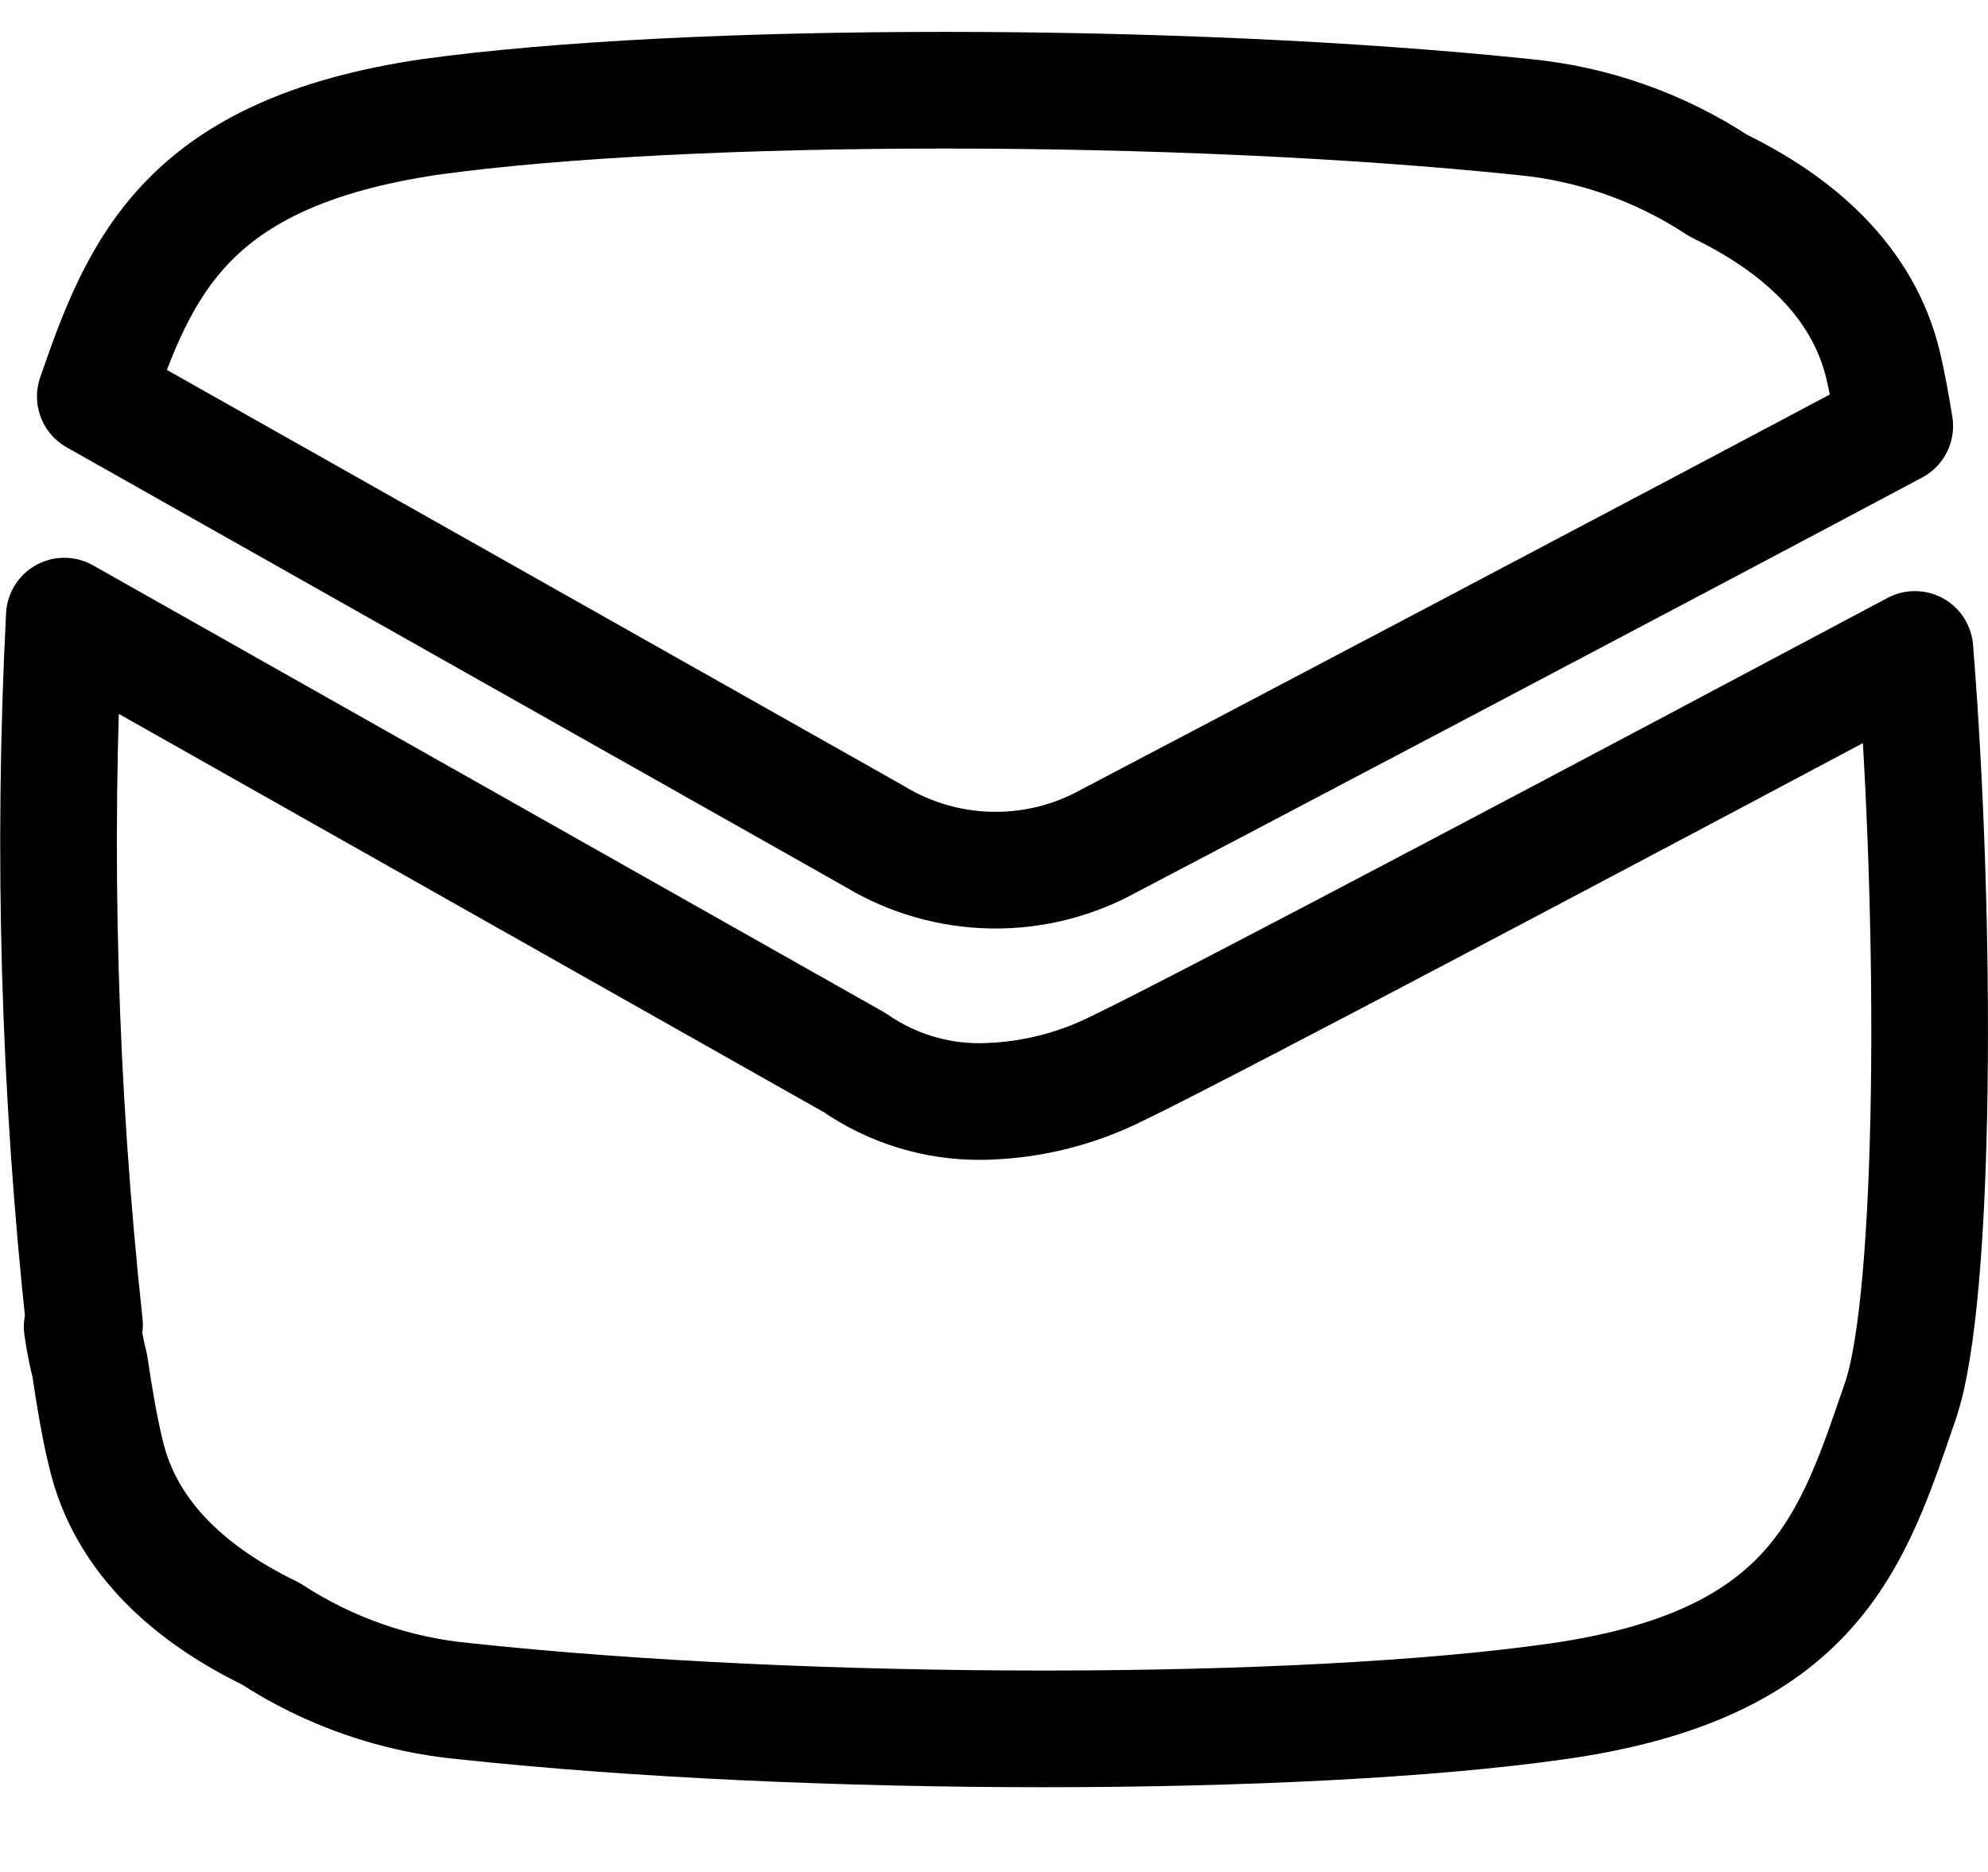
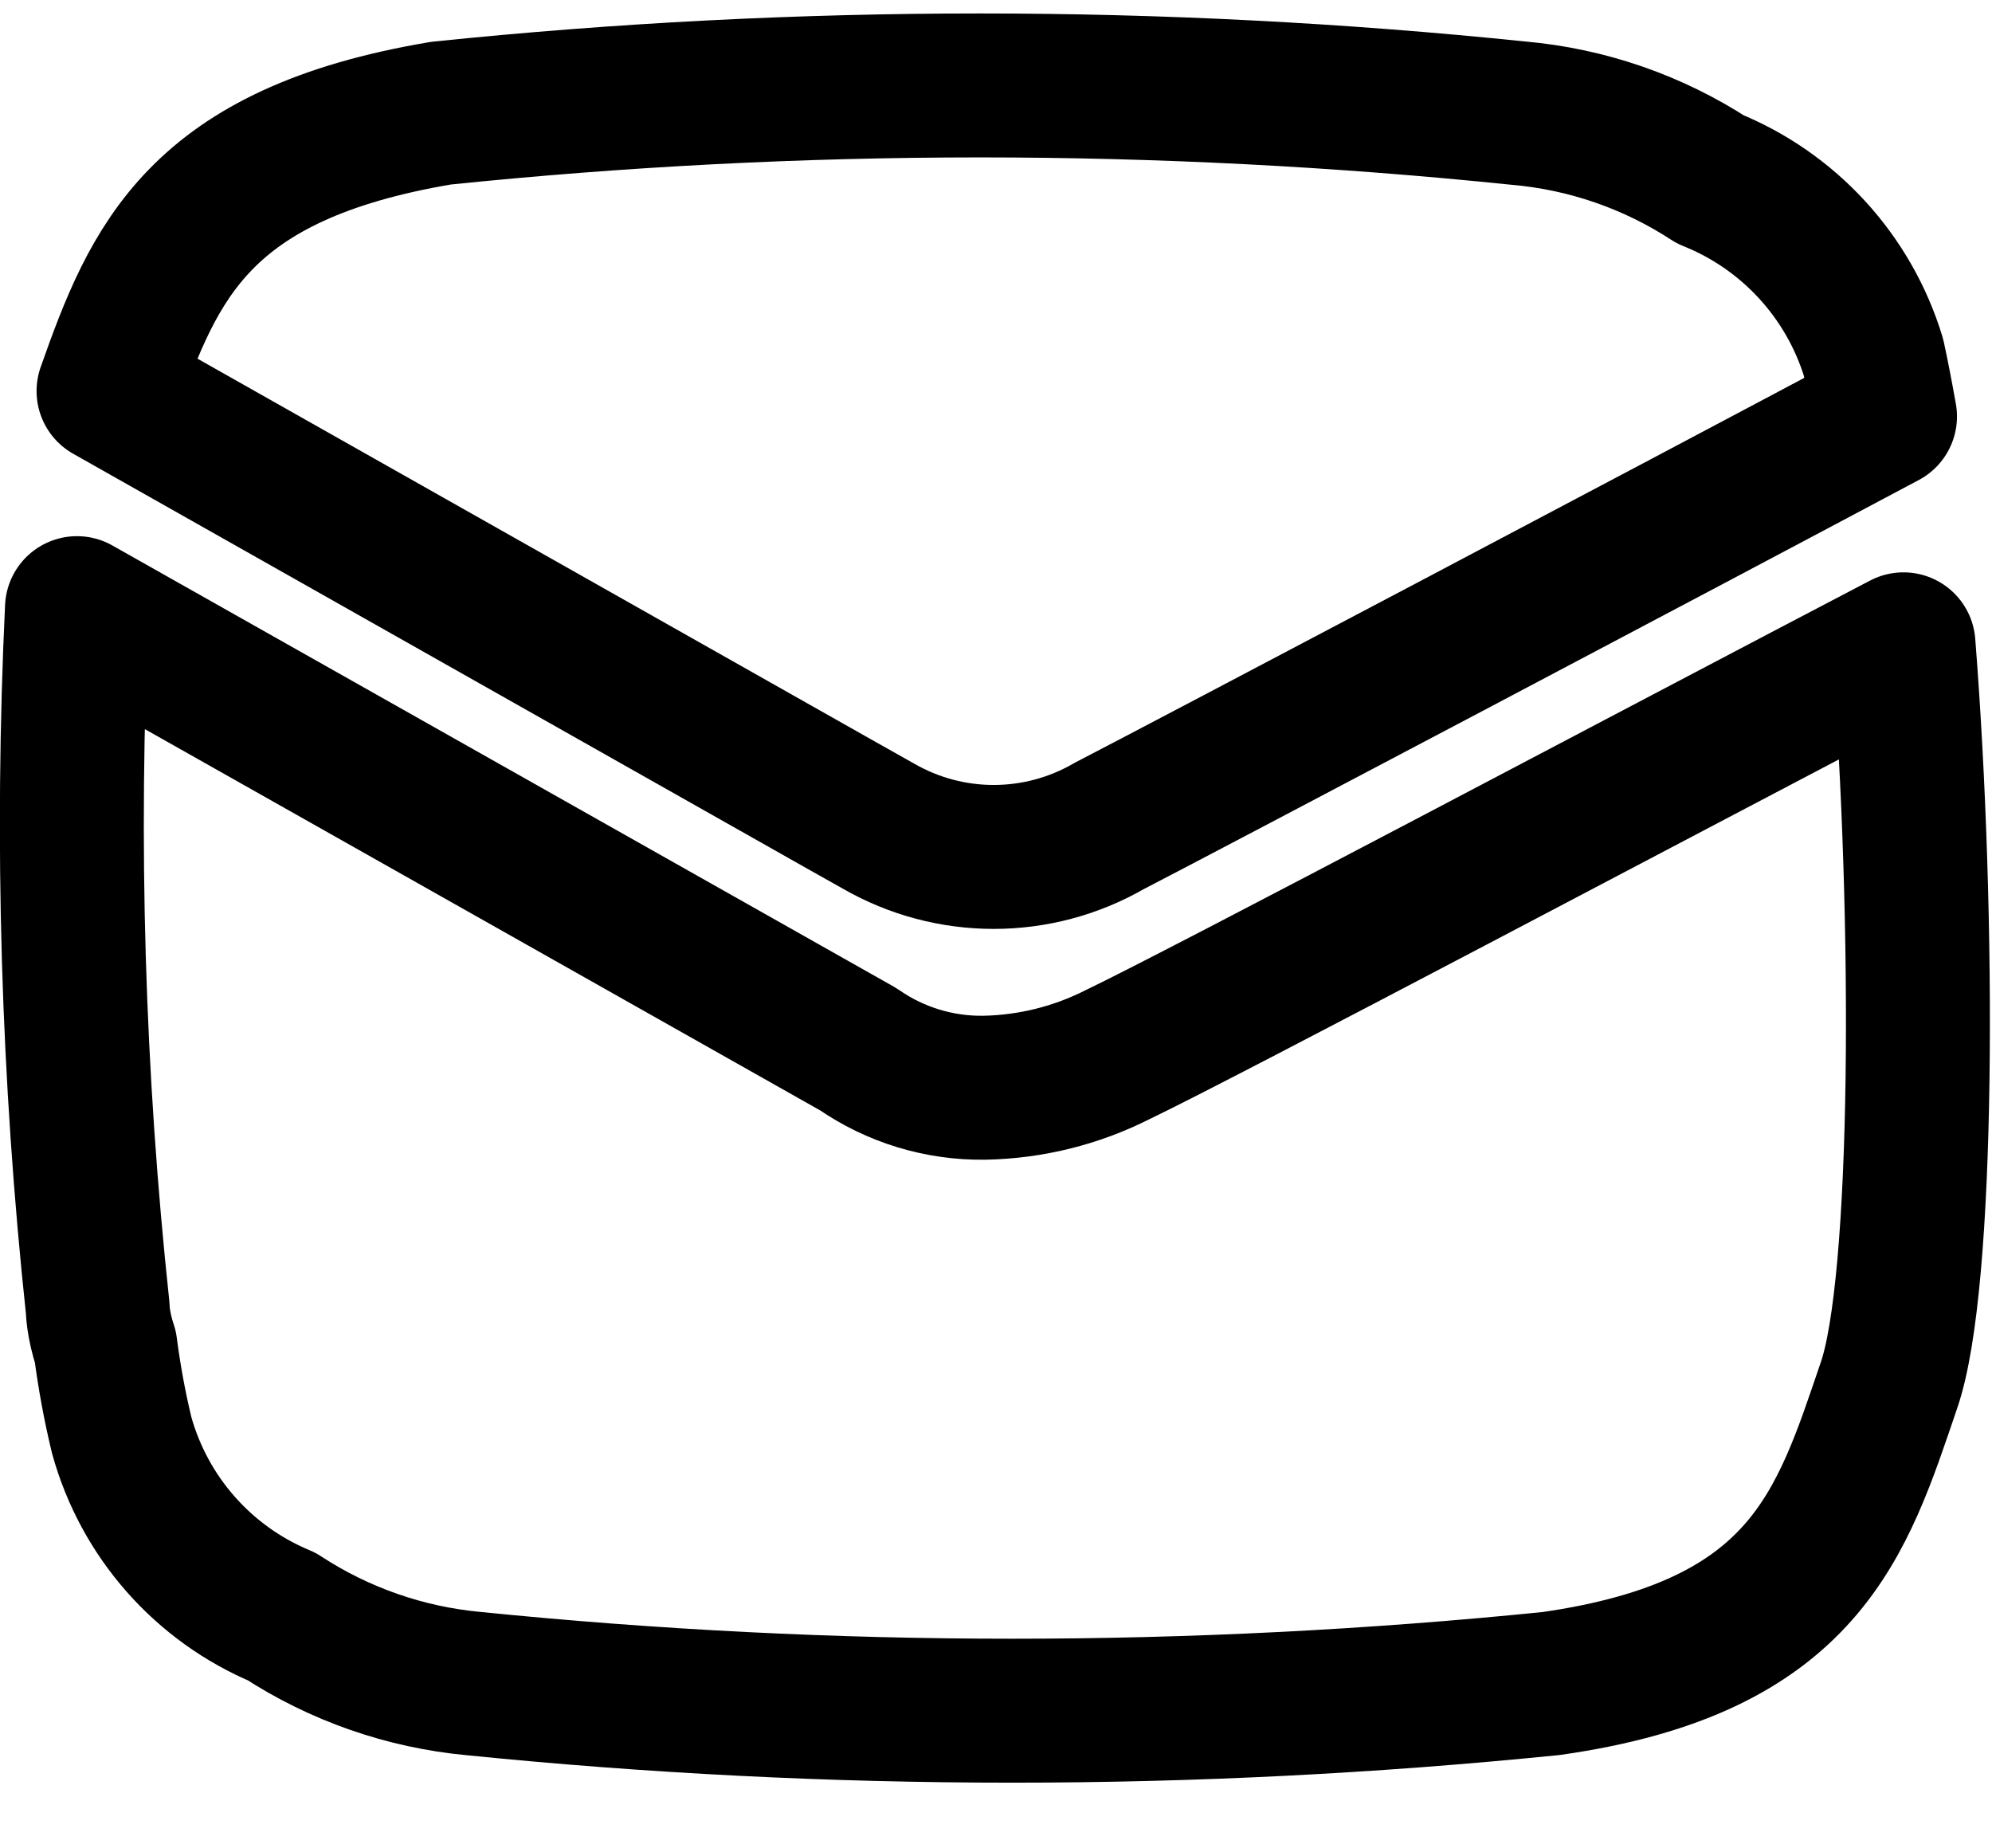
- <svg xmlns="http://www.w3.org/2000/svg" viewBox="0 0 67.99 64">
+ <svg xmlns="http://www.w3.org/2000/svg" viewBox="0 0 25.88 24">
  <defs>
-     <style>.cls-1,.cls-2{fill:none;}.cls-1{stroke:#000;stroke-linecap:round;stroke-linejoin:round;stroke-width:3.99px;}</style>
+     <style>.cls-1,.cls-2{fill:none;}.cls-1{stroke:#000;stroke-linecap:round;stroke-linejoin:round;stroke-width:1.87px;}</style>
  </defs>
  <g id="Layer_2" data-name="Layer 2">
    <g id="Layer_1-2" data-name="Layer 1">
      <g id="mail_outline">
-         <path class="cls-1" d="M38.21,36.54a10.73,10.73,0,0,1-4.62,1.13,7.47,7.47,0,0,1-4.36-1.33L2.2,21.07A152.89,152.89,0,0,0,2.89,45.3l-.08.07a12.3,12.3,0,0,0,.26,1.33c.17,1.16.35,2.19.55,3,.68,2.94,3,4.89,5.64,6.17a14.62,14.62,0,0,0,6.64,2.31c11.71,1.26,28.58,1.26,37.39,0S63.36,52.67,65,47.89c1.2-3.52,1.25-16.2.49-25.68C57.11,26.67,41.18,35.12,38.21,36.54Z" />
-         <path class="cls-1" d="M29.92,28.61a8,8,0,0,0,8,.15c3-1.57,19.47-10.24,26.88-14.19-.12-.76-.25-1.45-.39-2.05-.69-2.94-3-4.89-5.64-6.17A14.66,14.66,0,0,0,52.09,4C40.38,2.78,23.51,2.78,14.7,4,6.38,5.23,4.79,9.11,3.26,13.56L28.63,27.88Z" />
-         <rect class="cls-2" x="1.99" width="64" height="64" />
+         <path class="cls-1" d="M14.52,13.7a4,4,0,0,1-1.73.43,2.8,2.8,0,0,1-1.64-.5L1,7.9A59.08,59.08,0,0,0,1.27,17l0,0s0,.2.1.5a10.77,10.77,0,0,0,.21,1.14A3.59,3.59,0,0,0,3.66,21a5.48,5.48,0,0,0,2.49.87,69.64,69.64,0,0,0,14,0c3.31-.47,3.78-2.08,4.39-3.87.46-1.32.47-6.08.19-9.63C21.61,10,15.63,13.17,14.52,13.7Z" />
+         <path class="cls-1" d="M11.41,10.73a3,3,0,0,0,3,0c1.14-.59,7.3-3.84,10.08-5.32-.05-.28-.1-.54-.15-.77a3.63,3.63,0,0,0-2.12-2.31,5.43,5.43,0,0,0-2.49-.86,68.2,68.2,0,0,0-14,0C2.58,2,2,3.41,1.41,5.08l9.52,5.38Z" />
+         <rect class="cls-2" x="0.94" width="24" height="24" />
      </g>
    </g>
  </g>
</svg>
